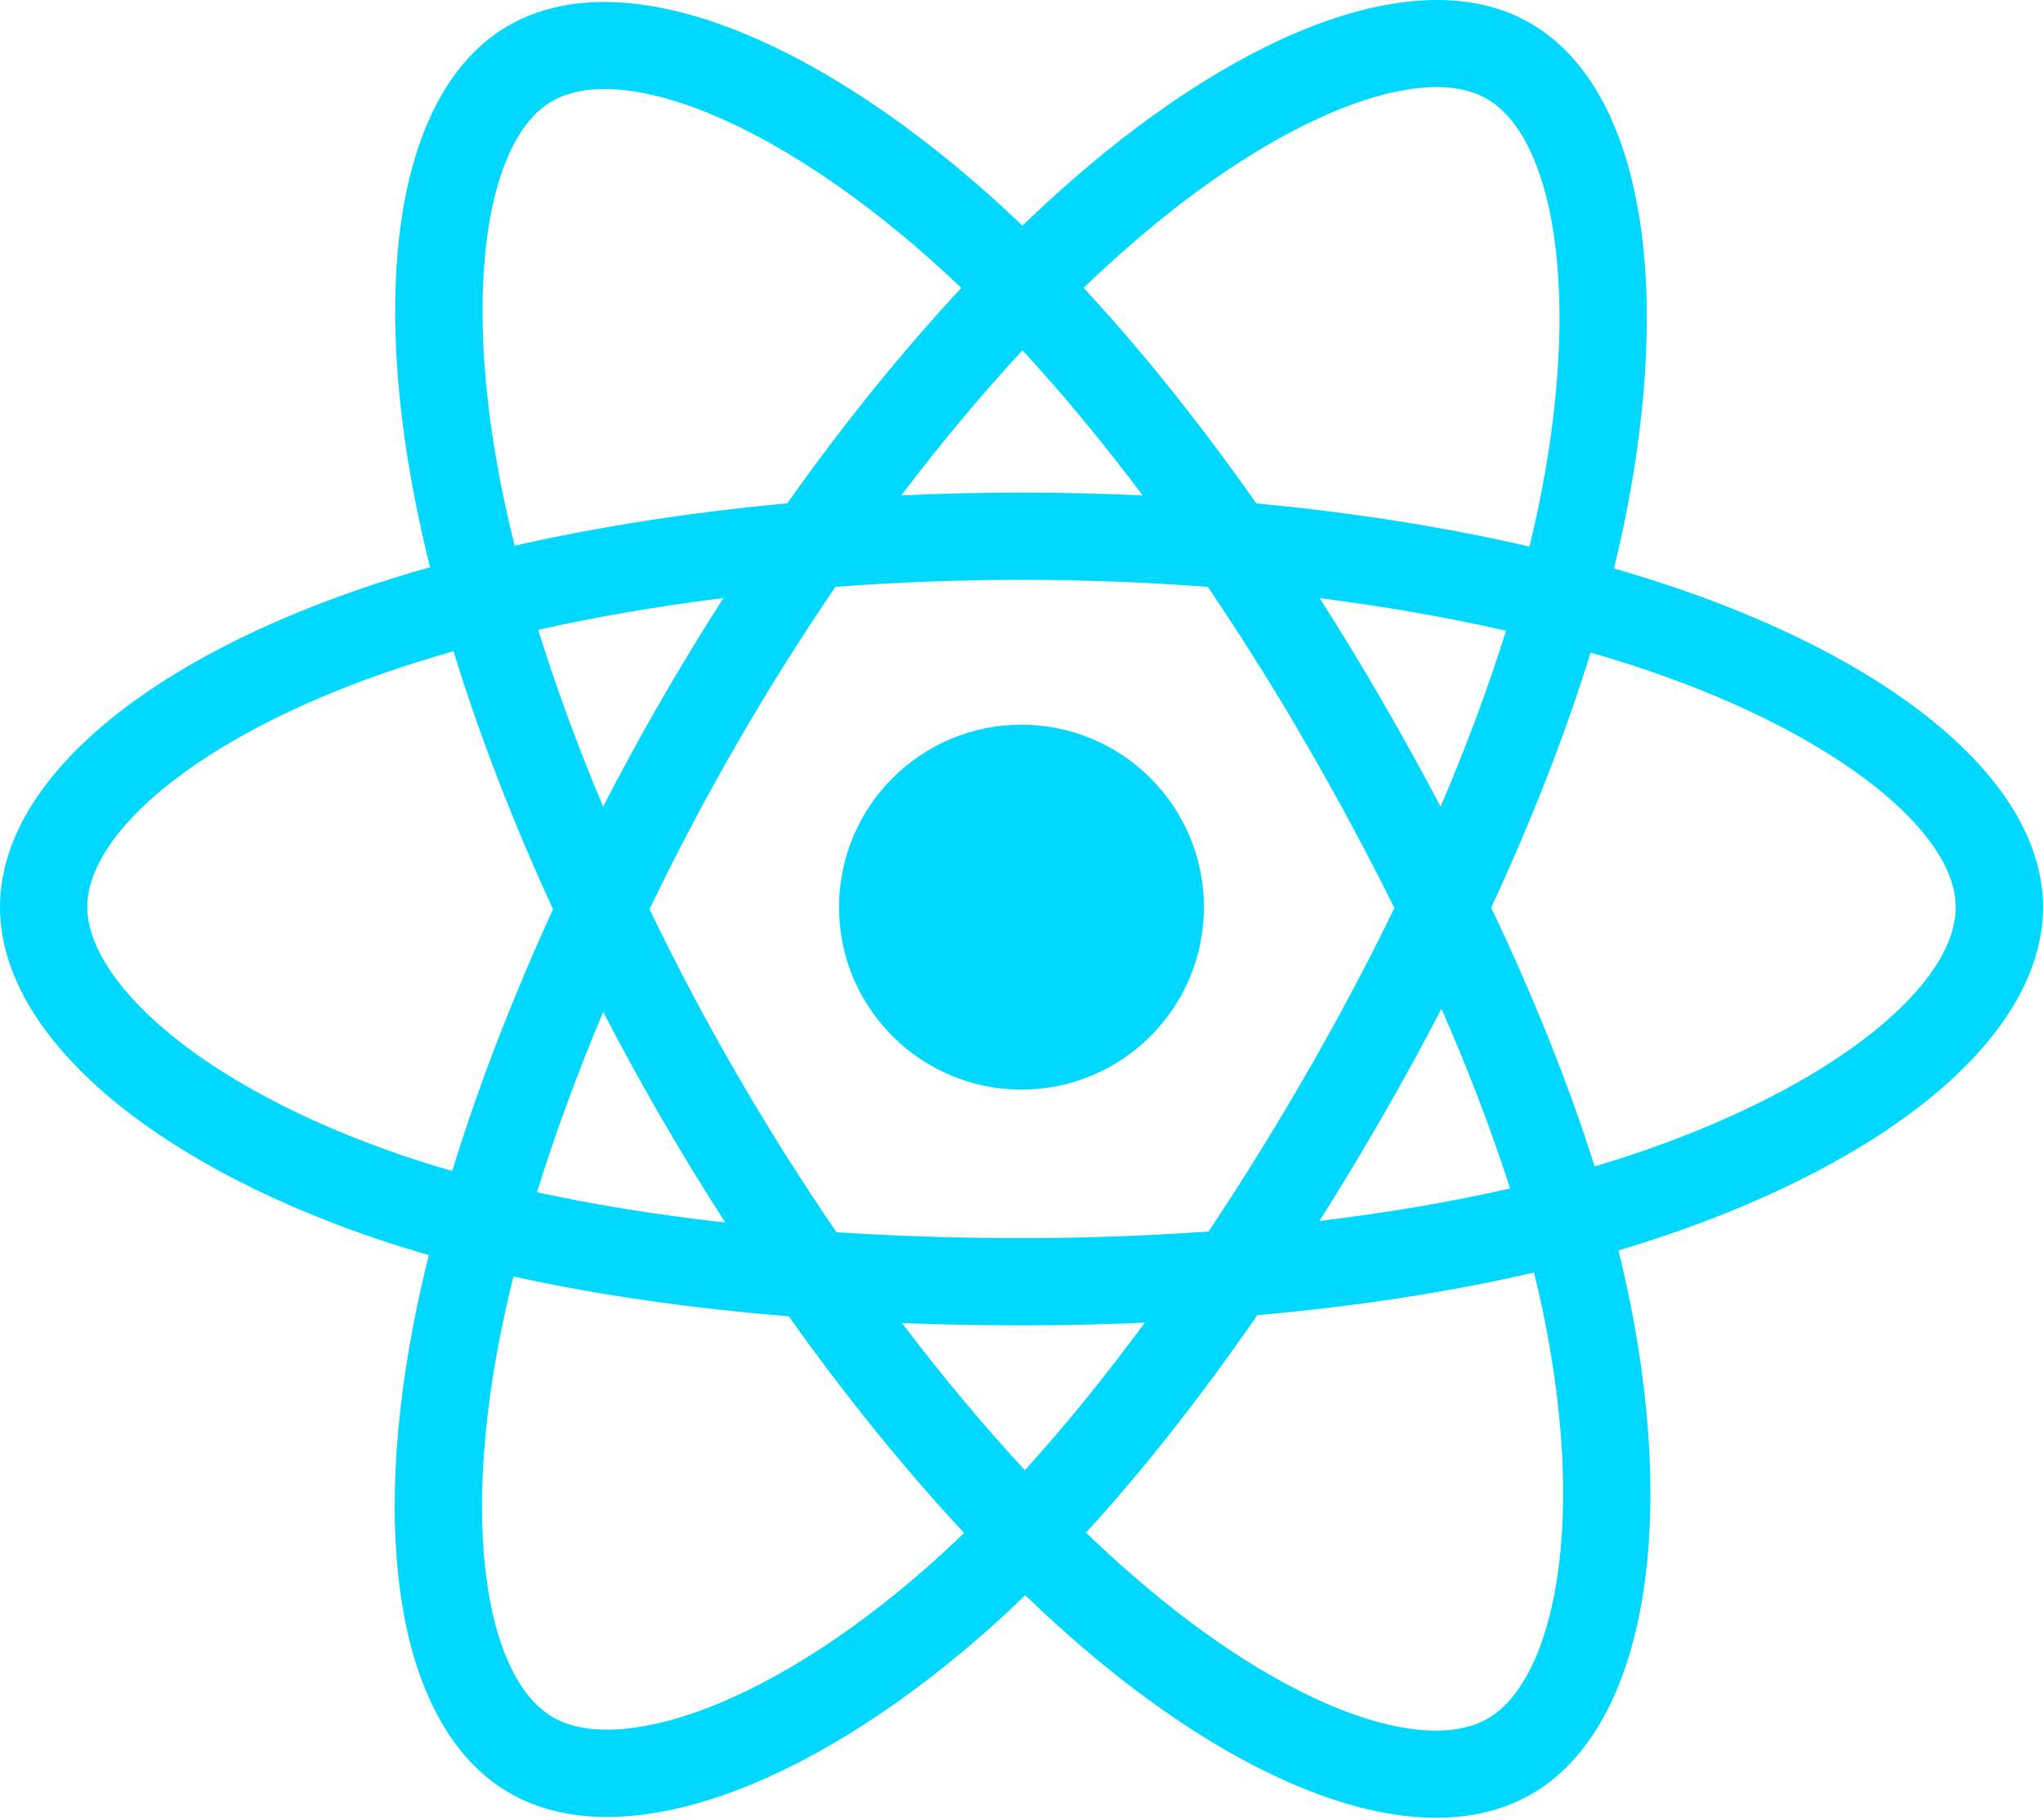
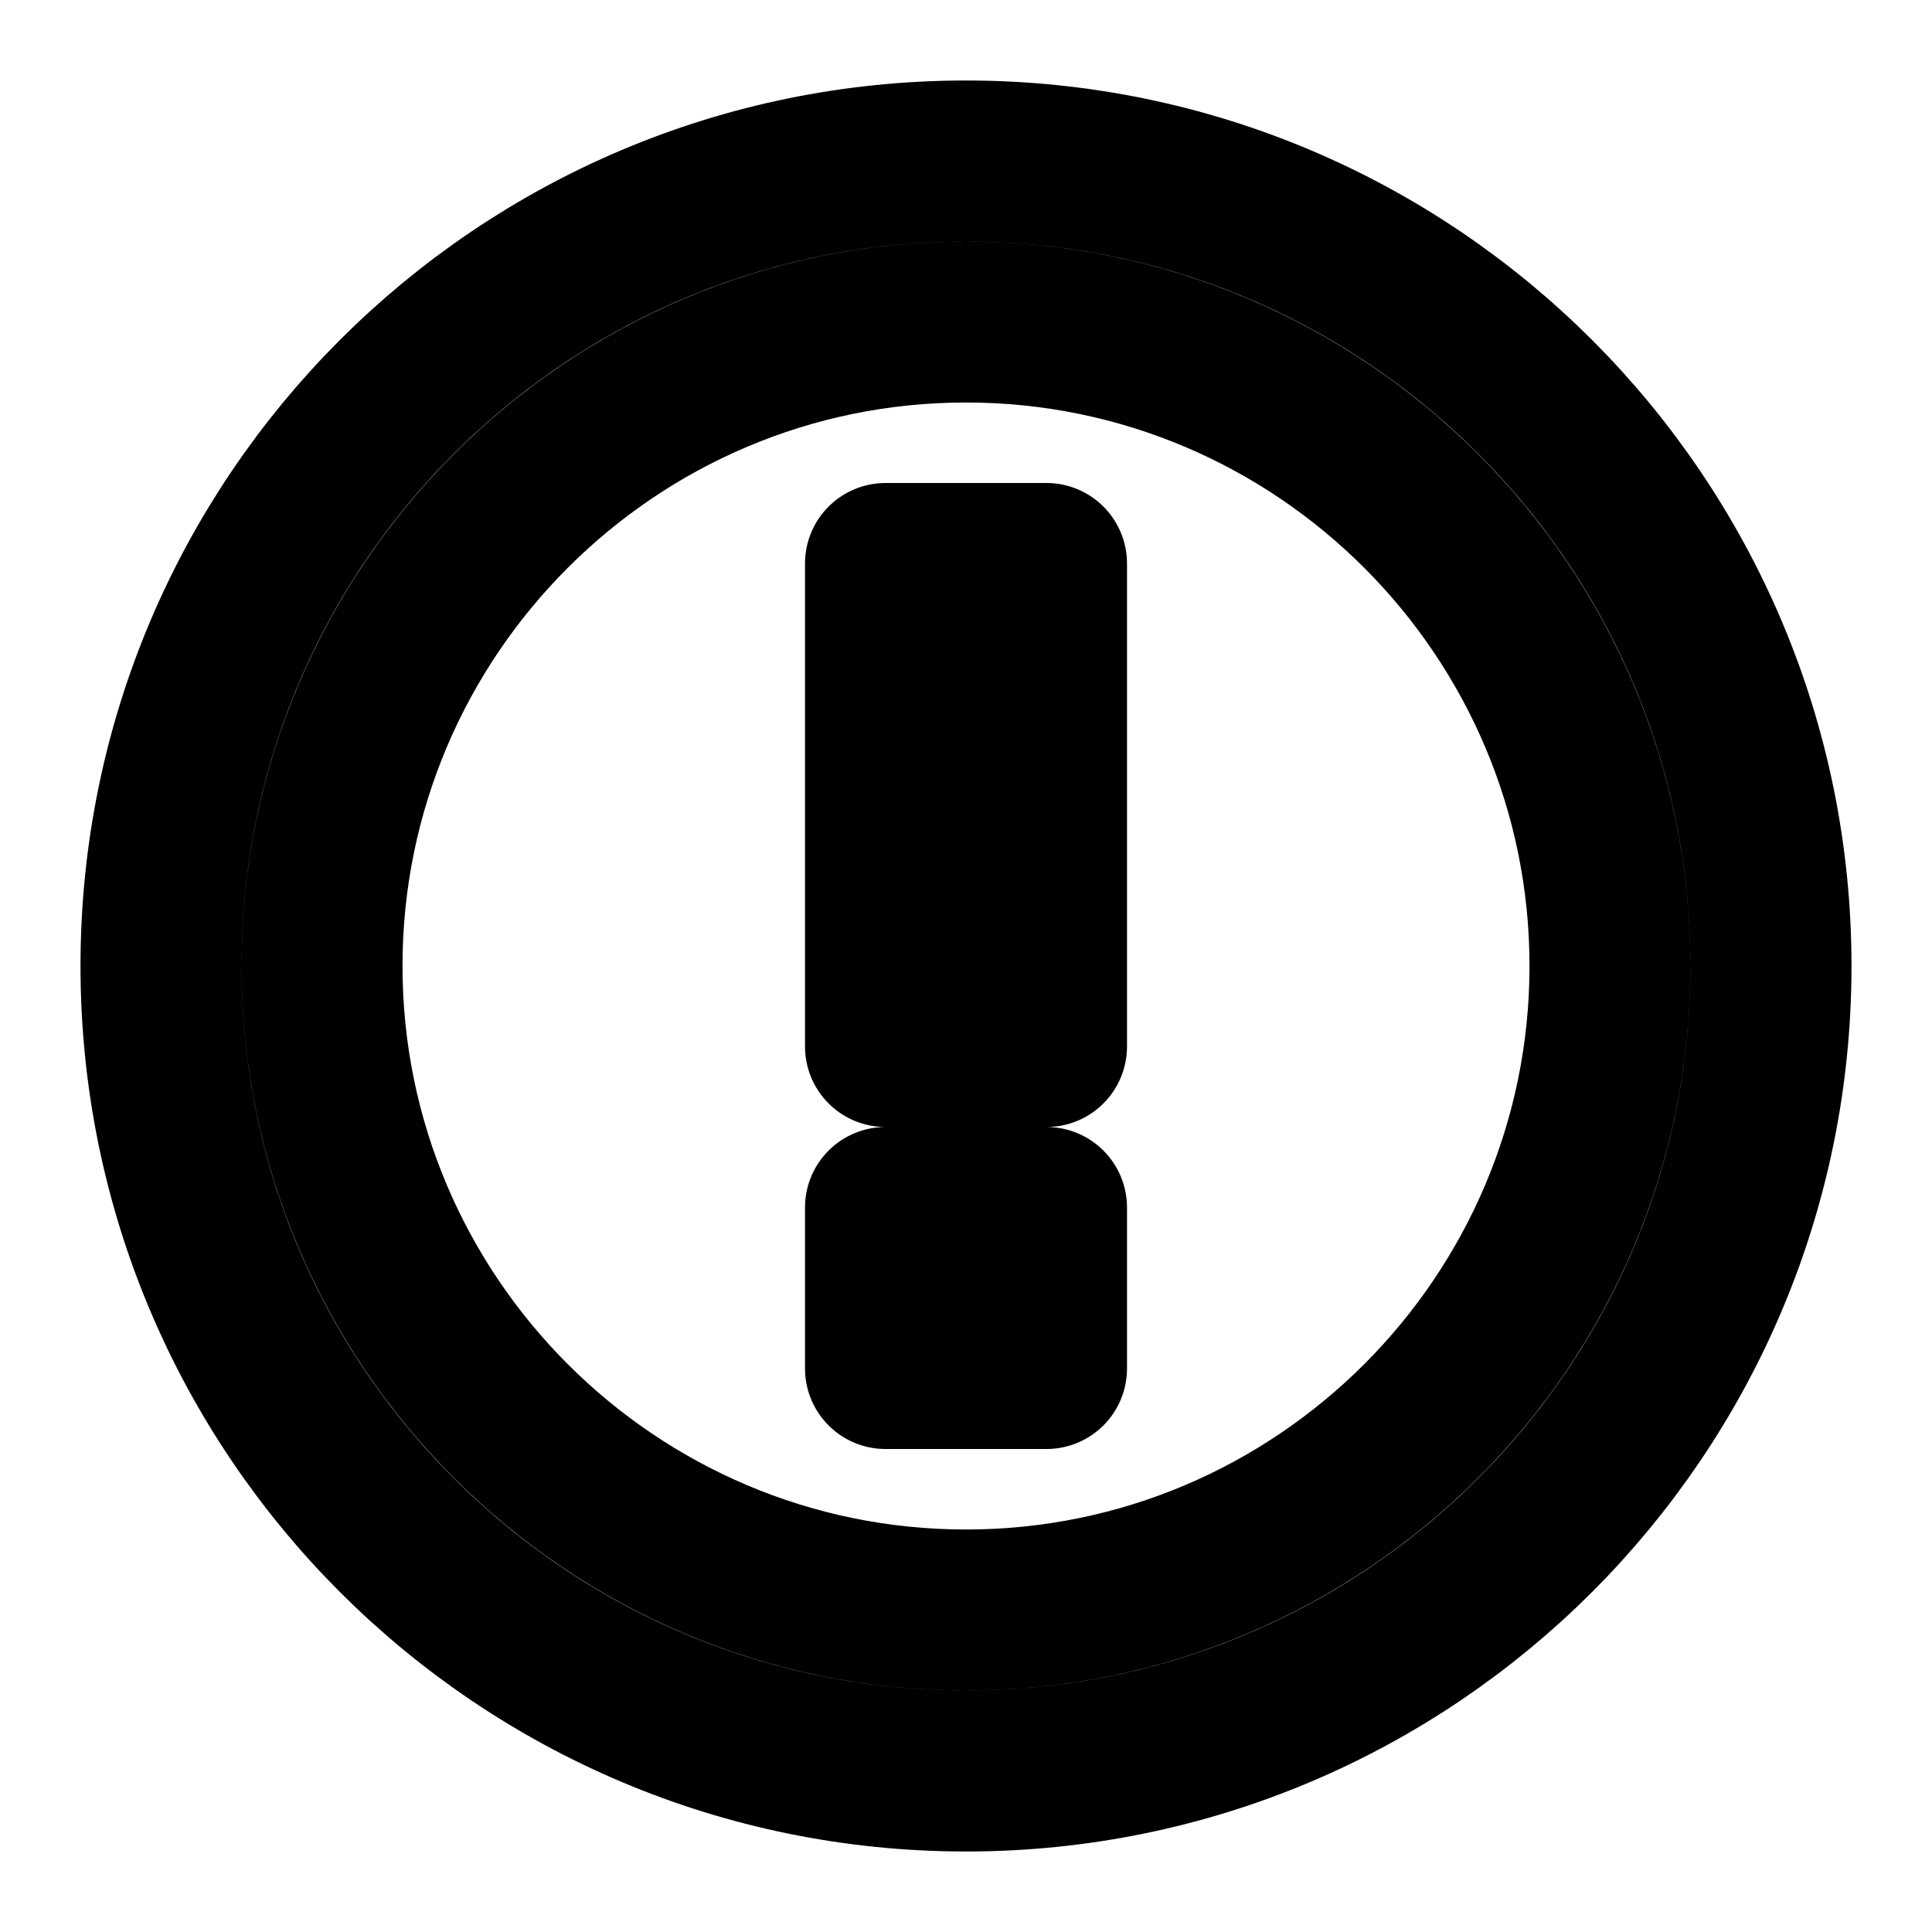
- <svg xmlns="http://www.w3.org/2000/svg" aria-hidden="true" role="img" class="iconify iconify--logos" width="35.93" height="32" preserveAspectRatio="xMidYMid meet" viewBox="0 0 256 228">
-   <path fill="#00D8FF" d="M210.483 73.824a171.49 171.49 0 0 0-8.24-2.597c.465-1.9.893-3.777 1.273-5.621c6.238-30.281 2.16-54.676-11.769-62.708c-13.355-7.7-35.196.329-57.254 19.526a171.23 171.23 0 0 0-6.375 5.848a155.866 155.866 0 0 0-4.241-3.917C100.759 3.829 77.587-4.822 63.673 3.233C50.33 10.957 46.379 33.89 51.995 62.588a170.974 170.974 0 0 0 1.892 8.48c-3.28.932-6.445 1.924-9.474 2.98C17.309 83.498 0 98.307 0 113.668c0 15.865 18.582 31.778 46.812 41.427a145.52 145.52 0 0 0 6.921 2.165a167.467 167.467 0 0 0-2.01 9.138c-5.354 28.2-1.173 50.591 12.134 58.266c13.744 7.926 36.812-.22 59.273-19.855a145.567 145.567 0 0 0 5.342-4.923a168.064 168.064 0 0 0 6.92 6.314c21.758 18.722 43.246 26.282 56.54 18.586c13.731-7.949 18.194-32.003 12.4-61.268a145.016 145.016 0 0 0-1.535-6.842c1.62-.48 3.21-.974 4.76-1.488c29.348-9.723 48.443-25.443 48.443-41.52c0-15.417-17.868-30.326-45.517-39.844Zm-6.365 70.984c-1.4.463-2.836.91-4.3 1.345c-3.24-10.257-7.612-21.163-12.963-32.432c5.106-11 9.31-21.767 12.459-31.957c2.619.758 5.16 1.557 7.61 2.4c23.69 8.156 38.14 20.213 38.14 29.504c0 9.896-15.606 22.743-40.946 31.14Zm-10.514 20.834c2.562 12.94 2.927 24.64 1.23 33.787c-1.524 8.219-4.59 13.698-8.382 15.893c-8.067 4.67-25.32-1.4-43.927-17.412a156.726 156.726 0 0 1-6.437-5.87c7.214-7.889 14.423-17.06 21.459-27.246c12.376-1.098 24.068-2.894 34.671-5.345a134.17 134.17 0 0 1 1.386 6.193ZM87.276 214.515c-7.882 2.783-14.16 2.863-17.955.675c-8.075-4.657-11.432-22.636-6.853-46.752a156.923 156.923 0 0 1 1.869-8.499c10.486 2.32 22.093 3.988 34.498 4.994c7.084 9.967 14.501 19.128 21.976 27.15a134.668 134.668 0 0 1-4.877 4.492c-9.933 8.682-19.886 14.842-28.658 17.94ZM50.35 144.747c-12.483-4.267-22.792-9.812-29.858-15.863c-6.35-5.437-9.555-10.836-9.555-15.216c0-9.322 13.897-21.212 37.076-29.293c2.813-.98 5.757-1.905 8.812-2.773c3.204 10.42 7.406 21.315 12.477 32.332c-5.137 11.18-9.399 22.249-12.634 32.792a134.718 134.718 0 0 1-6.318-1.979Zm12.378-84.26c-4.811-24.587-1.616-43.134 6.425-47.789c8.564-4.958 27.502 2.111 47.463 19.835a144.318 144.318 0 0 1 3.841 3.545c-7.438 7.987-14.787 17.08-21.808 26.988c-12.04 1.116-23.565 2.908-34.161 5.309a160.342 160.342 0 0 1-1.76-7.887Zm110.427 27.268a347.8 347.8 0 0 0-7.785-12.803c8.168 1.033 15.994 2.404 23.343 4.08c-2.206 7.072-4.956 14.465-8.193 22.045a381.151 381.151 0 0 0-7.365-13.322Zm-45.032-43.861c5.044 5.465 10.096 11.566 15.065 18.186a322.04 322.04 0 0 0-30.257-.006c4.974-6.559 10.069-12.652 15.192-18.18ZM82.802 87.83a323.167 323.167 0 0 0-7.227 13.238c-3.184-7.553-5.909-14.98-8.134-22.152c7.304-1.634 15.093-2.97 23.209-3.984a321.524 321.524 0 0 0-7.848 12.897Zm8.081 65.352c-8.385-.936-16.291-2.203-23.593-3.793c2.26-7.3 5.045-14.885 8.298-22.6a321.187 321.187 0 0 0 7.257 13.246c2.594 4.48 5.28 8.868 8.038 13.147Zm37.542 31.03c-5.184-5.592-10.354-11.779-15.403-18.433c4.902.192 9.899.29 14.978.29c5.218 0 10.376-.117 15.453-.343c-4.985 6.774-10.018 12.97-15.028 18.486Zm52.198-57.817c3.422 7.8 6.306 15.345 8.596 22.52c-7.422 1.694-15.436 3.058-23.88 4.071a382.417 382.417 0 0 0 7.859-13.026a347.403 347.403 0 0 0 7.425-13.565Zm-16.898 8.101a358.557 358.557 0 0 1-12.281 19.815a329.4 329.4 0 0 1-23.444.823c-7.967 0-15.716-.248-23.178-.732a310.202 310.202 0 0 1-12.513-19.846h.001a307.41 307.41 0 0 1-10.923-20.627a310.278 310.278 0 0 1 10.89-20.637l-.001.001a307.318 307.318 0 0 1 12.413-19.761c7.613-.576 15.42-.876 23.31-.876H128c7.926 0 15.743.303 23.354.883a329.357 329.357 0 0 1 12.335 19.695a358.489 358.489 0 0 1 11.036 20.54a329.472 329.472 0 0 1-11 20.722Zm22.56-122.124c8.572 4.944 11.906 24.881 6.52 51.026c-.344 1.668-.73 3.367-1.15 5.09c-10.622-2.452-22.155-4.275-34.23-5.408c-7.034-10.017-14.323-19.124-21.64-27.008a160.789 160.789 0 0 1 5.888-5.4c18.9-16.447 36.564-22.941 44.612-18.3ZM128 90.808c12.625 0 22.86 10.235 22.86 22.86s-10.235 22.86-22.86 22.86s-22.86-10.235-22.86-22.86s10.235-22.86 22.86-22.86Z" />
+ <svg xmlns="http://www.w3.org/2000/svg" viewBox="0 0 24 24" fill="none" stroke="currentColor" stroke-width="2" stroke-linecap="round" stroke-linejoin="round">
+   <path d="M12 2C6.48 2 2 6.48 2 12s4.48 10 10 10 10-4.48 10-10S17.52 2 12 2zm0 18c-4.41 0-8-3.59-8-8s3.59-8 8-8 8 3.59 8 8-3.59 8-8 8zm-1-13h2v6h-2zm0 8h2v2h-2z" />
</svg>
